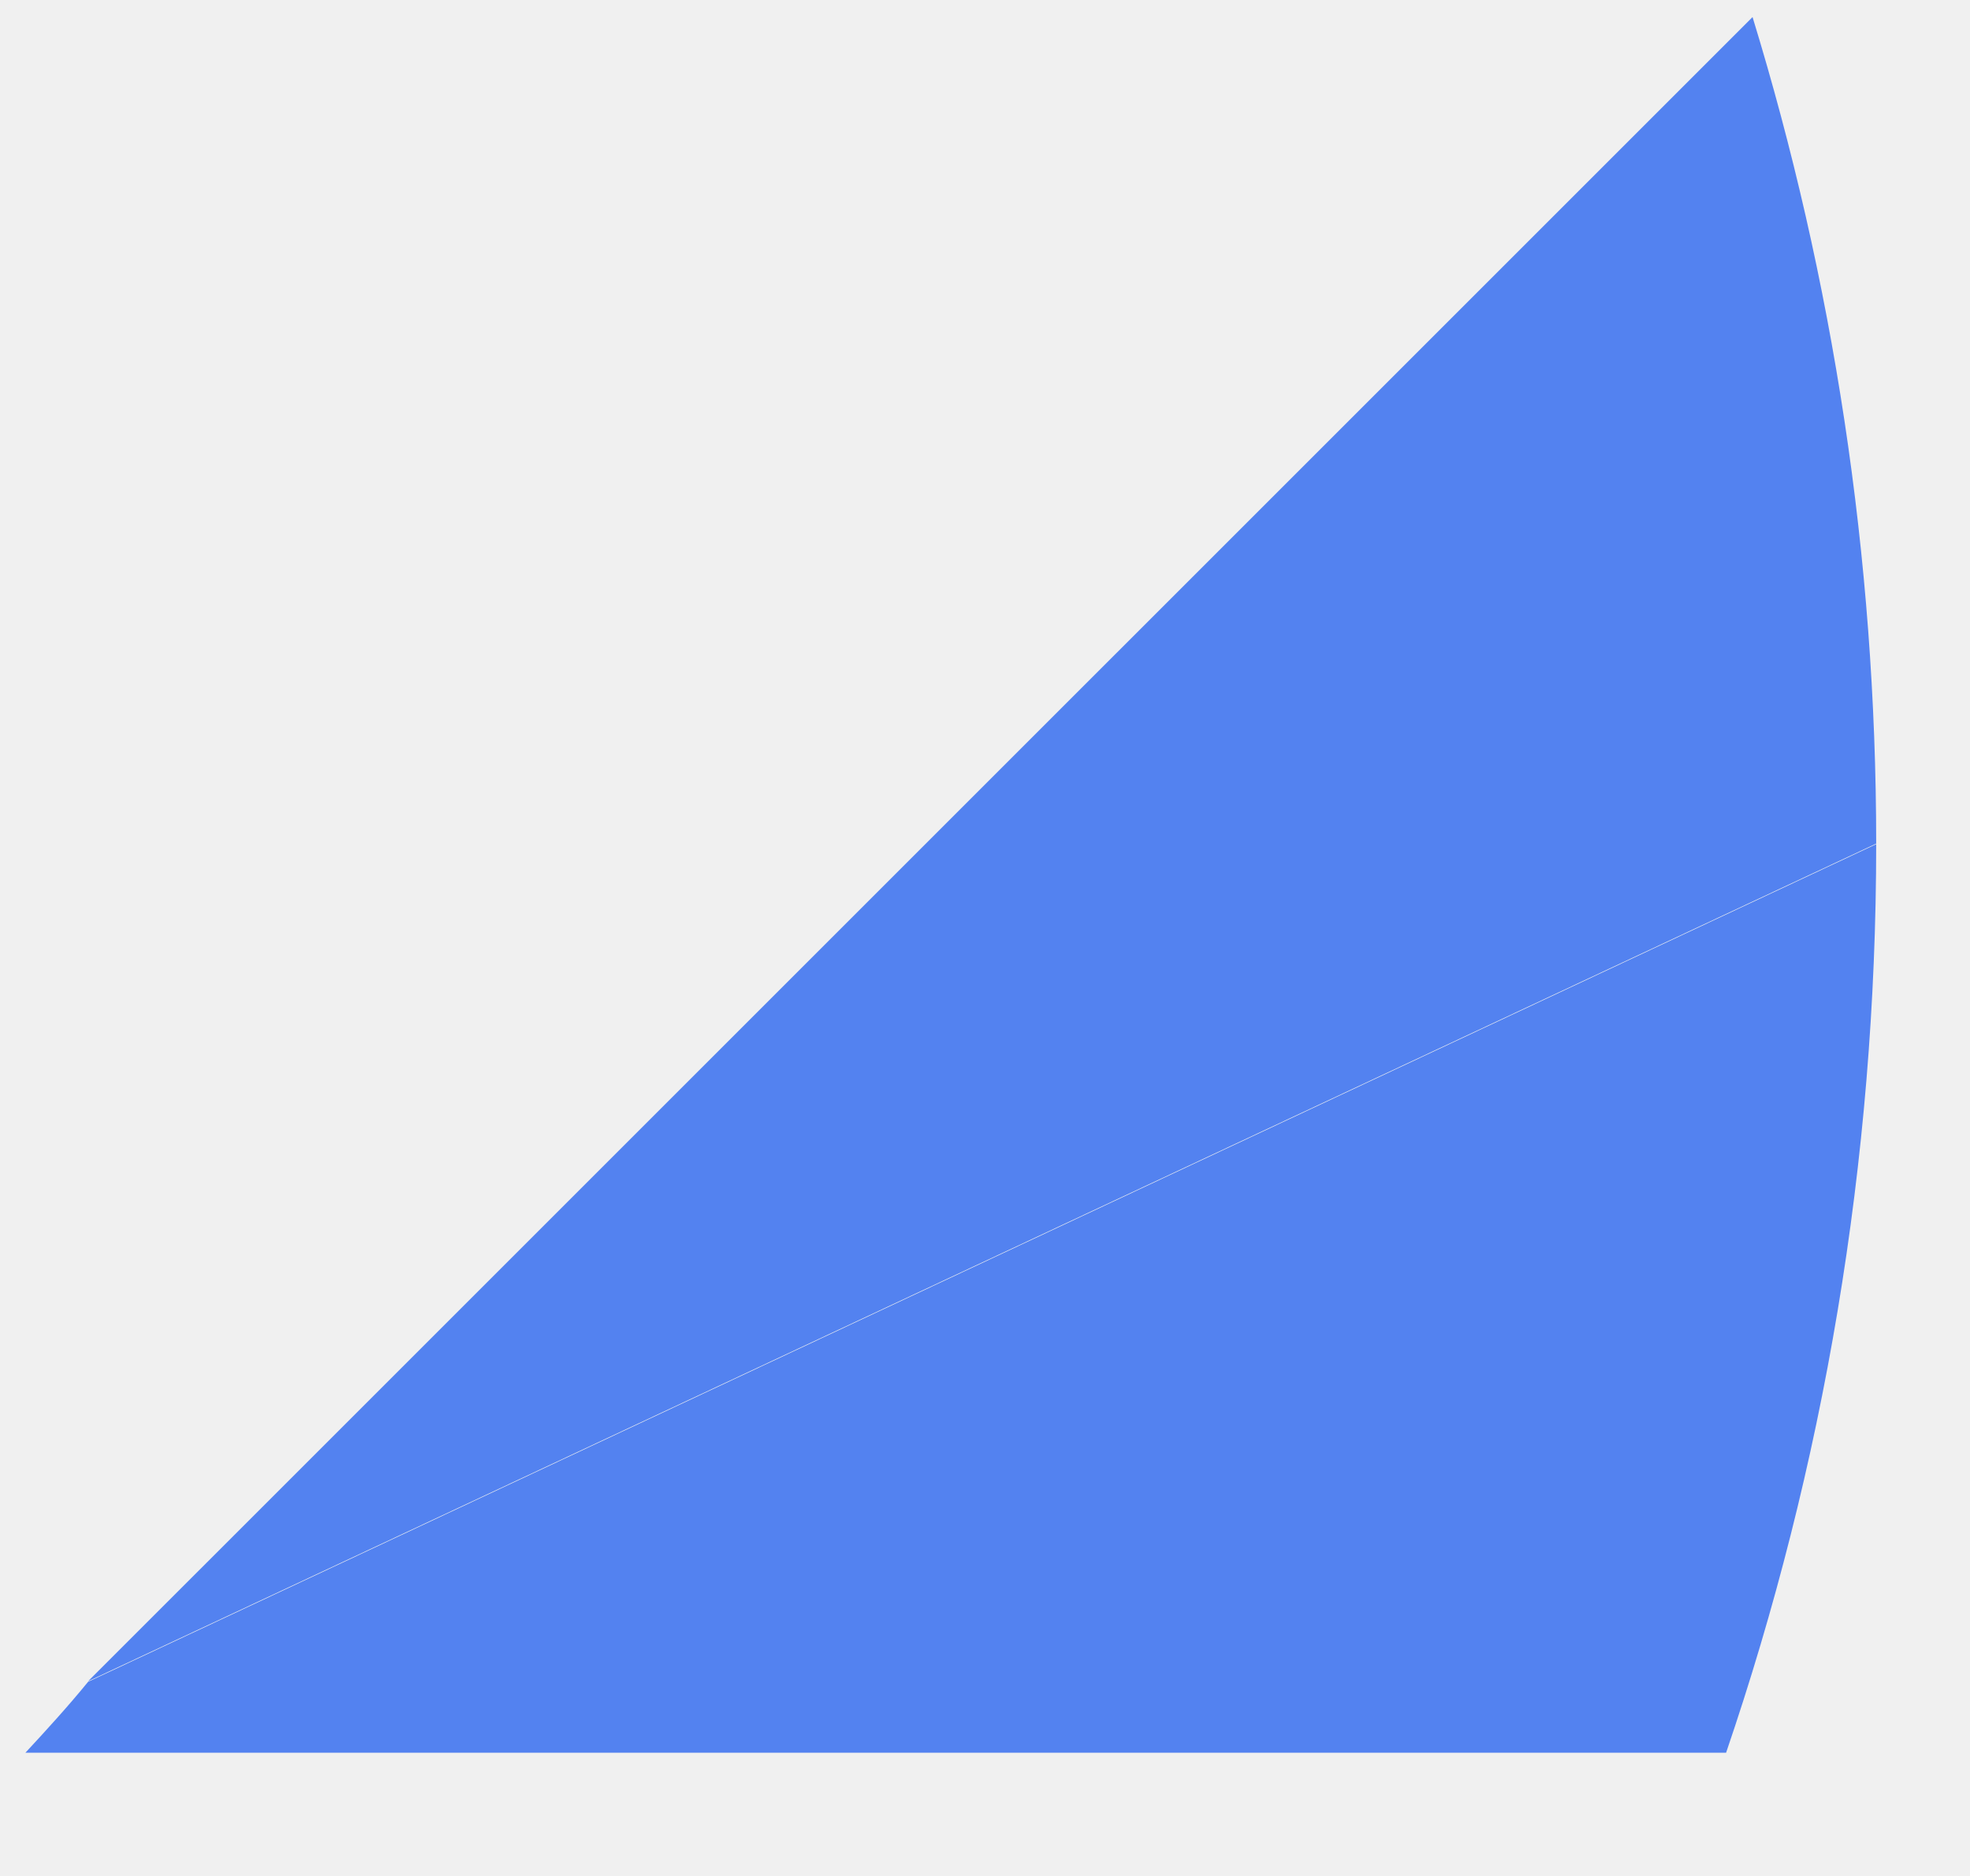
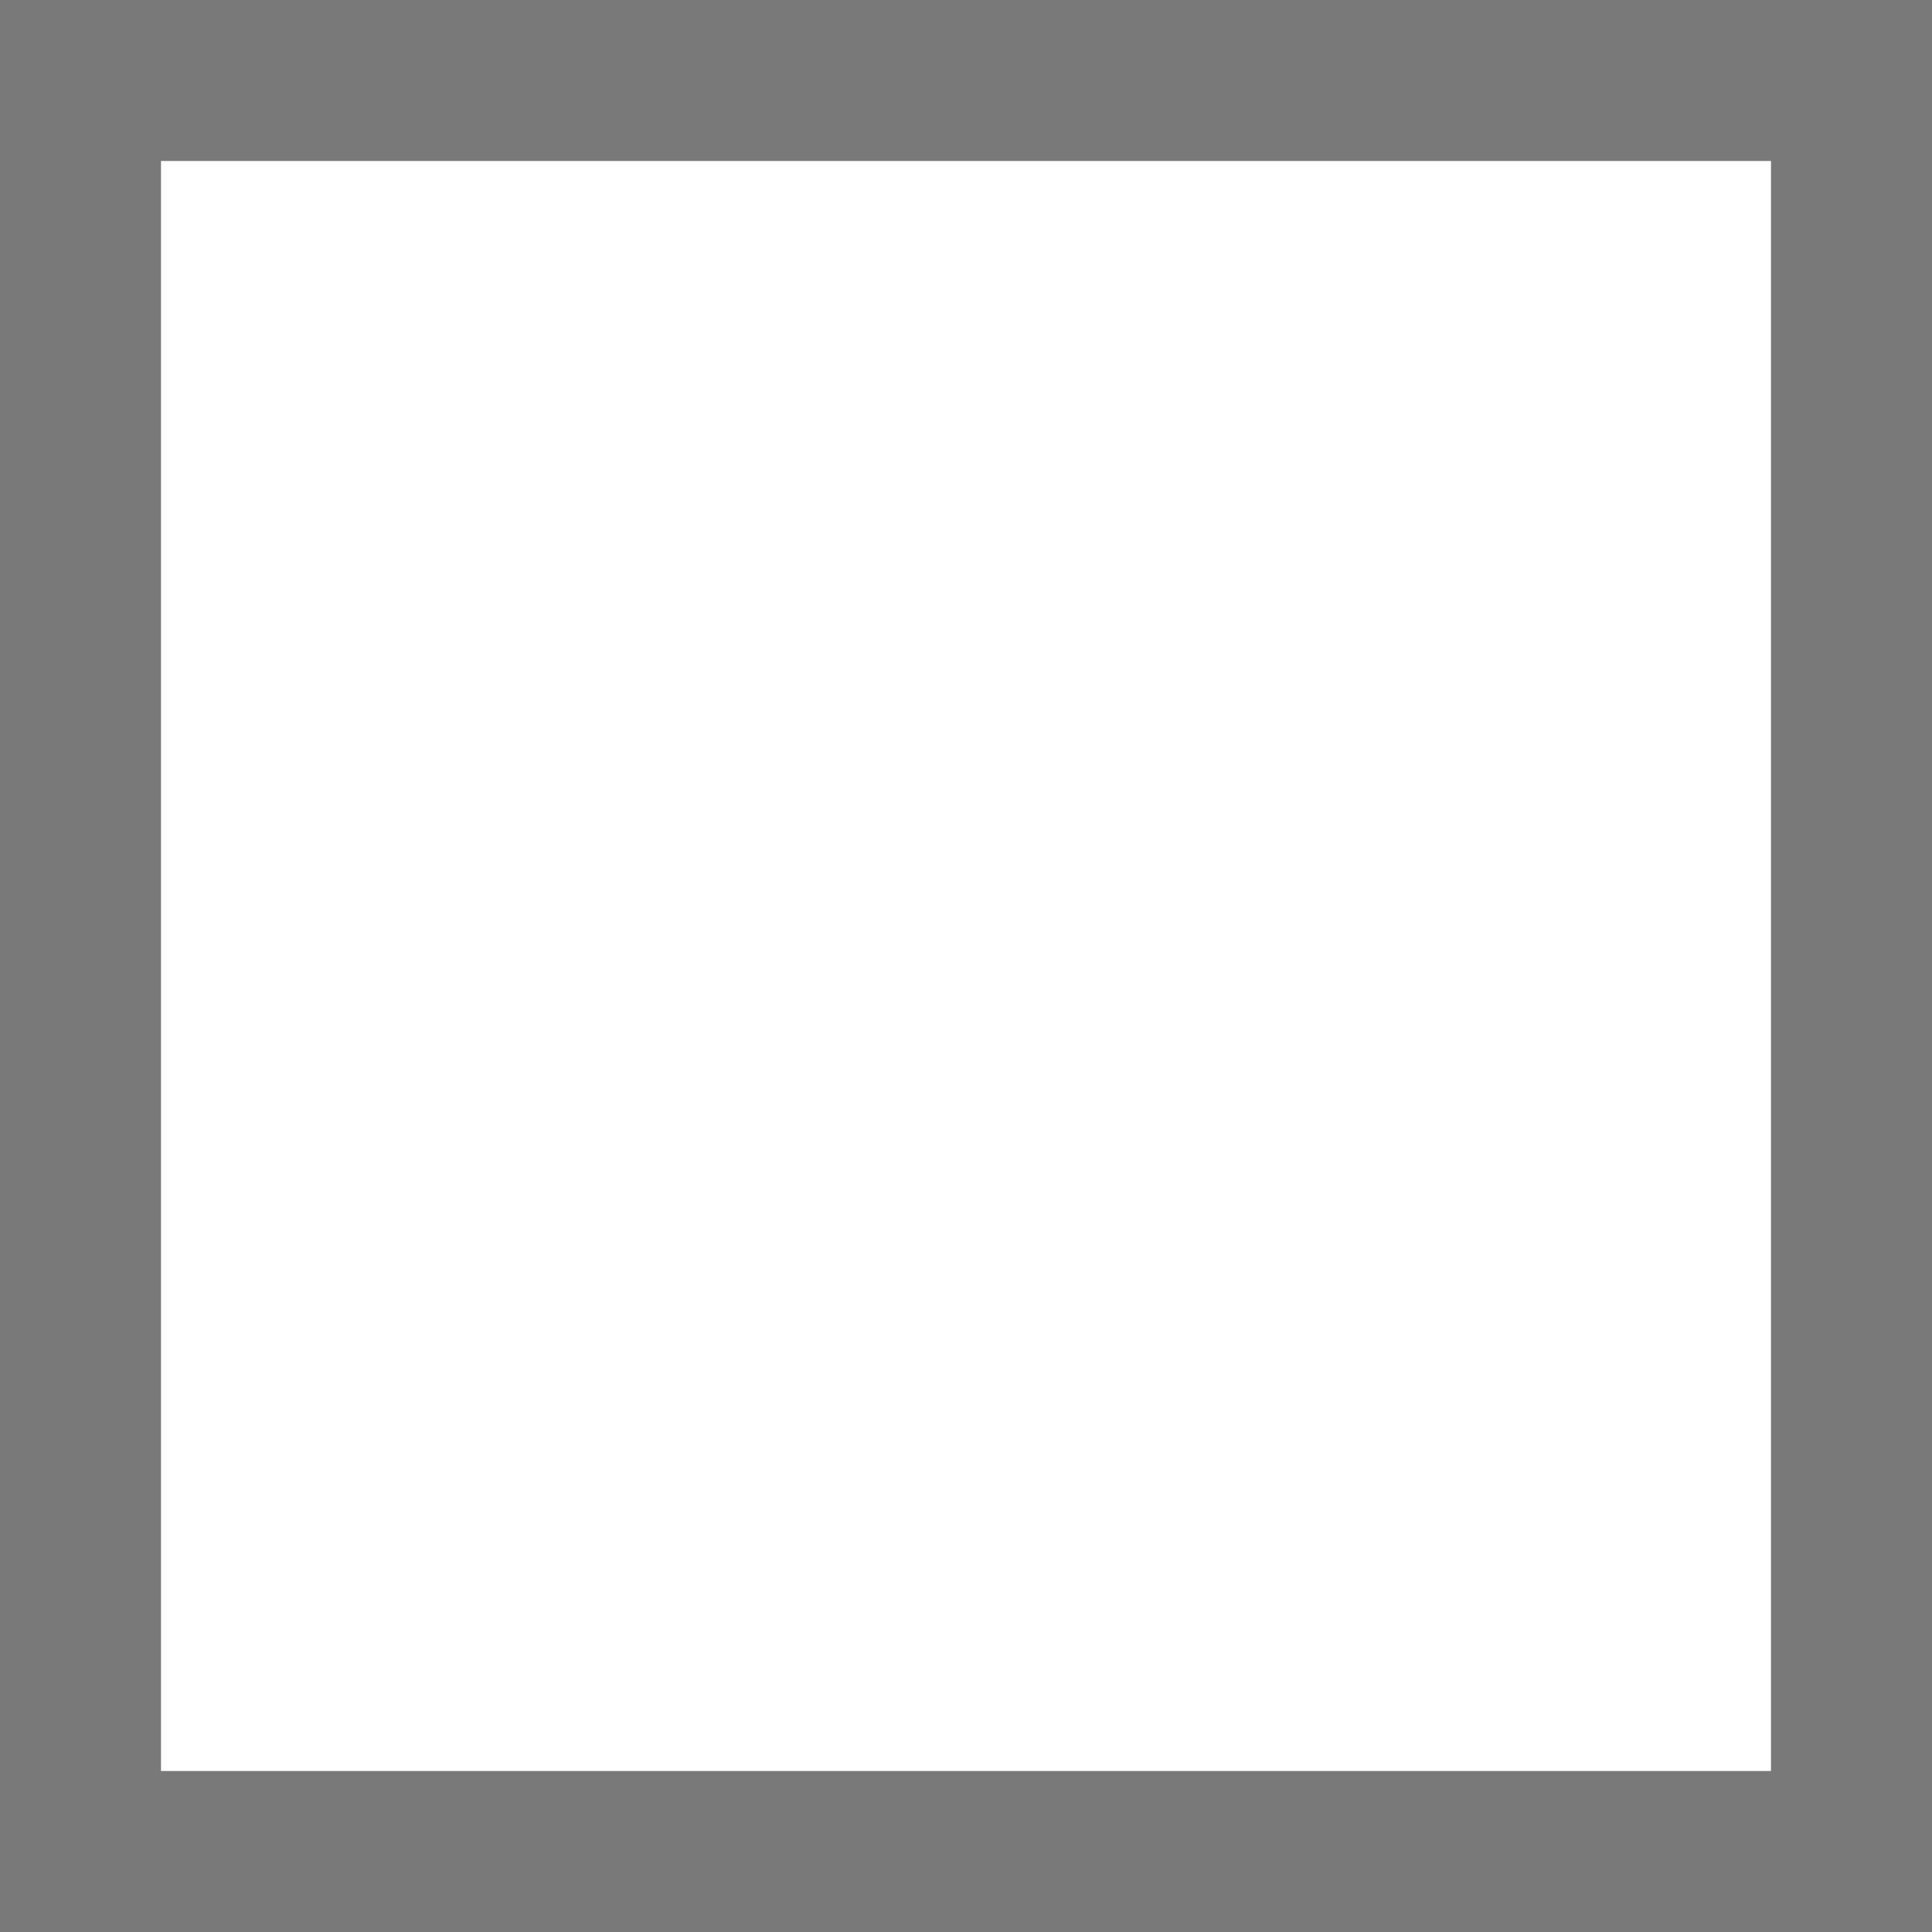
- <svg xmlns="http://www.w3.org/2000/svg" version="1.1" width="21px" height="20px">
-   <g transform="matrix(1 0 0 1 -2163 -1438 )">
-     <path d="M 0.939 17.93  L 20 9  C 20 12.387  19.438 15.645  18.4 18.686  L 0.271 18.686  C 0.5 18.439  0.729 18.188  0.939 17.93  Z M 20 8.994  L 0.939 17.924  L 18.682 0.182  C 19.537 2.971  20 5.93  20 8.994  Z " fill-rule="nonzero" fill="#5382f0" stroke="none" transform="matrix(1 0 0 1 2163 1438 )" />
-   </g>
+ <svg xmlns="http://www.w3.org/2000/svg" version="1.1" width="12px" height="12px" viewBox="6 1107  12 12">
+   <path d="M 6.5 1107.5  L 17.5 1107.5  L 17.5 1118.5  L 6.5 1118.5  L 6.5 1107.5  Z " fill-rule="nonzero" fill="#ffffff" stroke="none" />
+   <path d="M 6.5 1107.5  L 17.5 1107.5  L 17.5 1118.5  L 6.5 1118.5  L 6.5 1107.5  Z " stroke-width="1" stroke="#797979" fill="none" />
</svg>
